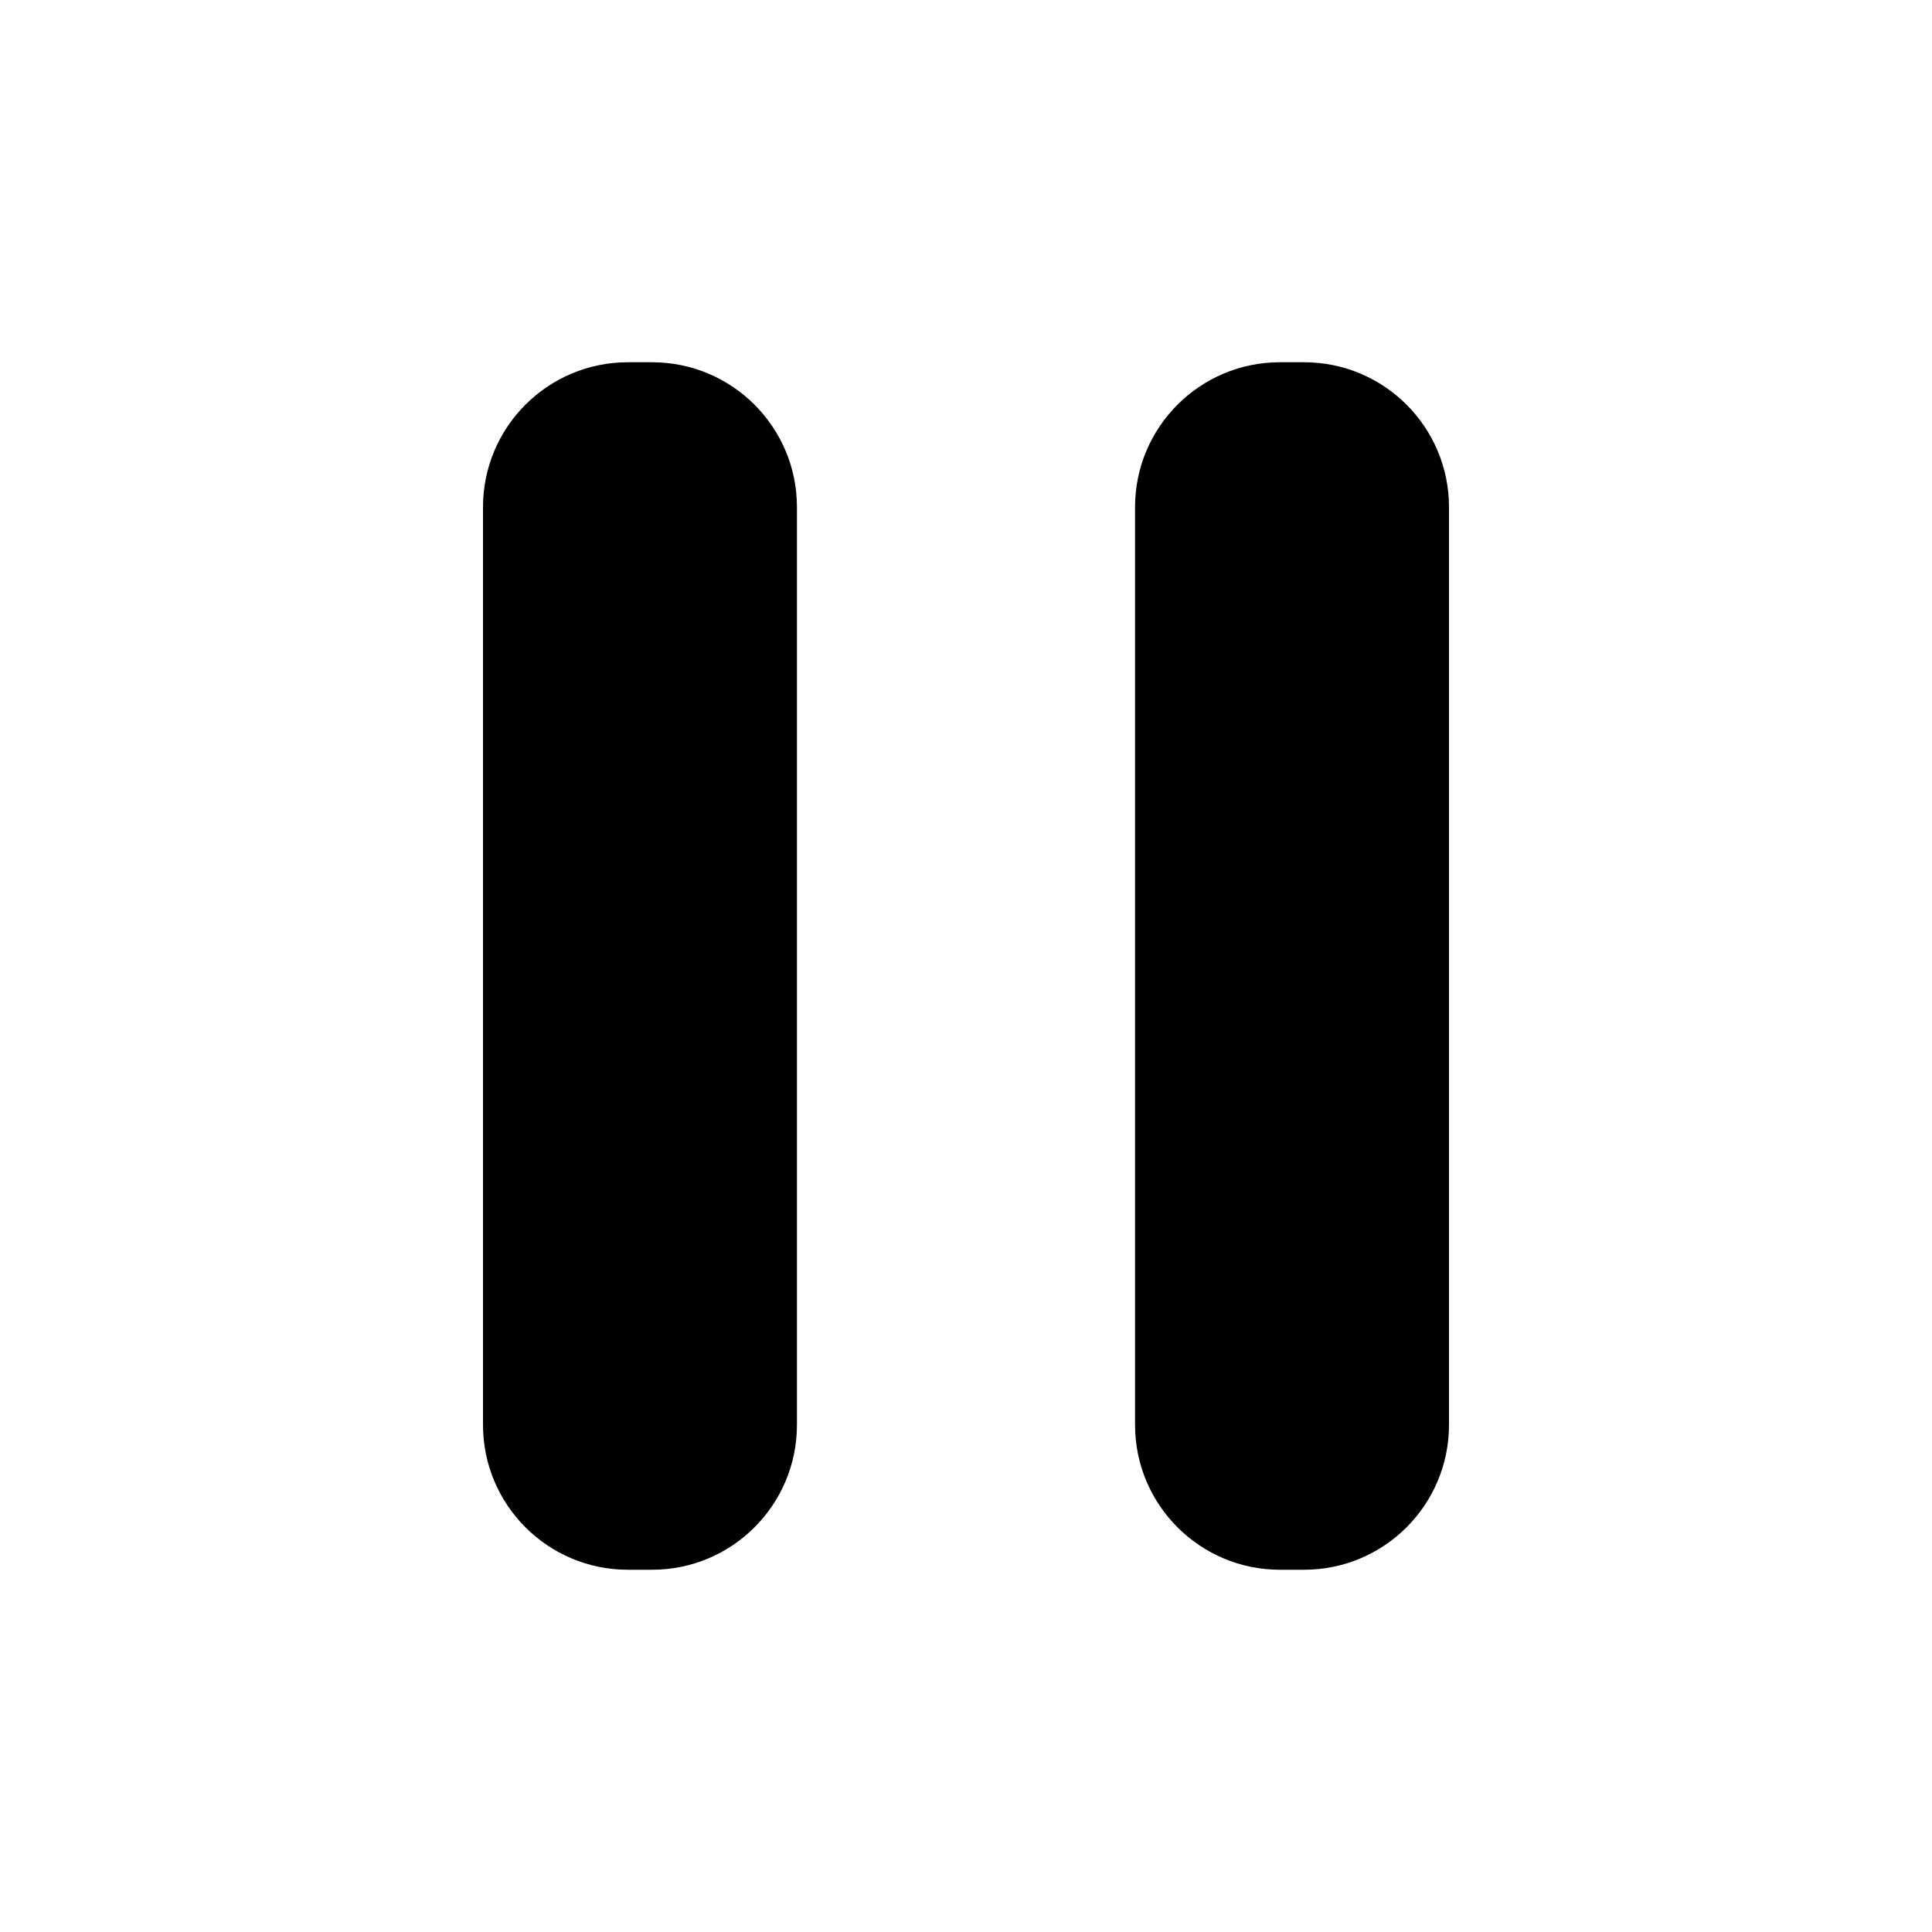
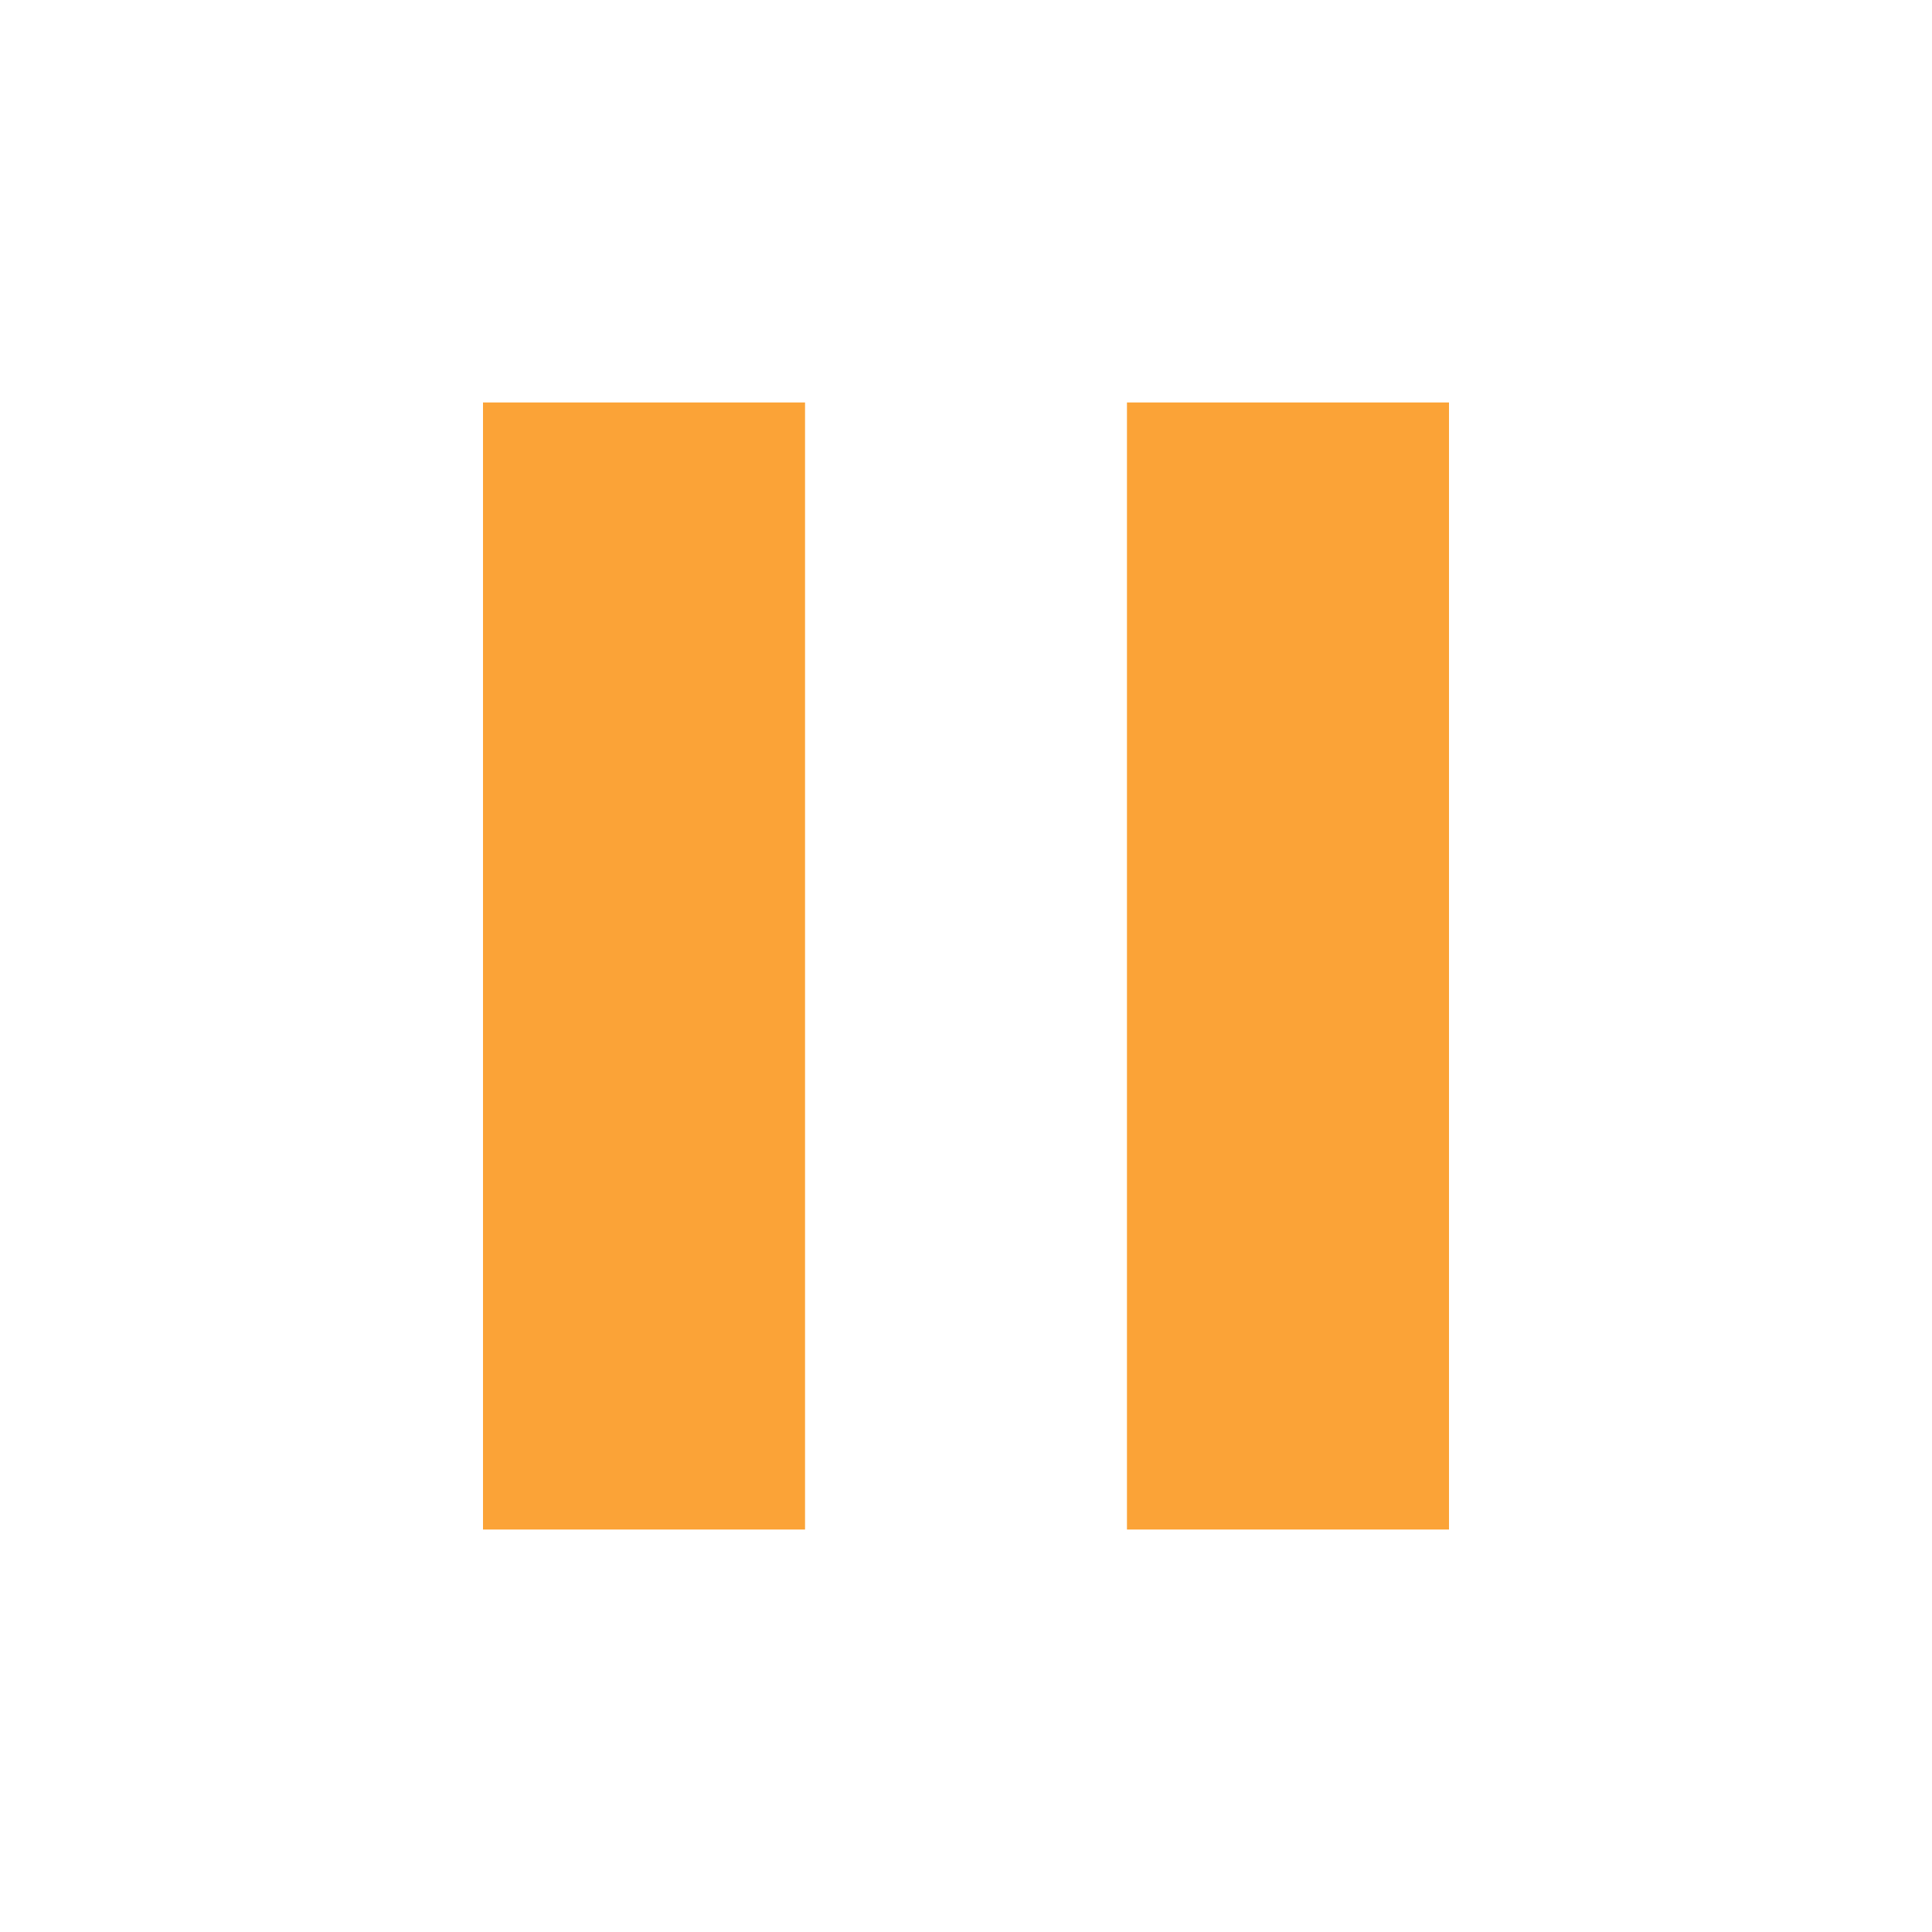
<svg xmlns="http://www.w3.org/2000/svg" width="16" height="16" viewBox="0 0 16 16" fill="none">
-   <rect x="4" y="3" width="2.6" height="10" rx="1.2" fill="currentColor" />
-   <rect x="9.4" y="3" width="2.6" height="10" rx="1.2" fill="currentColor" />
+   <path d="M4 12.667H6.667V3.333H4V12.667ZM9.333 3.333V12.667H12V3.333H9.333Z" fill="#FBA337" />
</svg>
